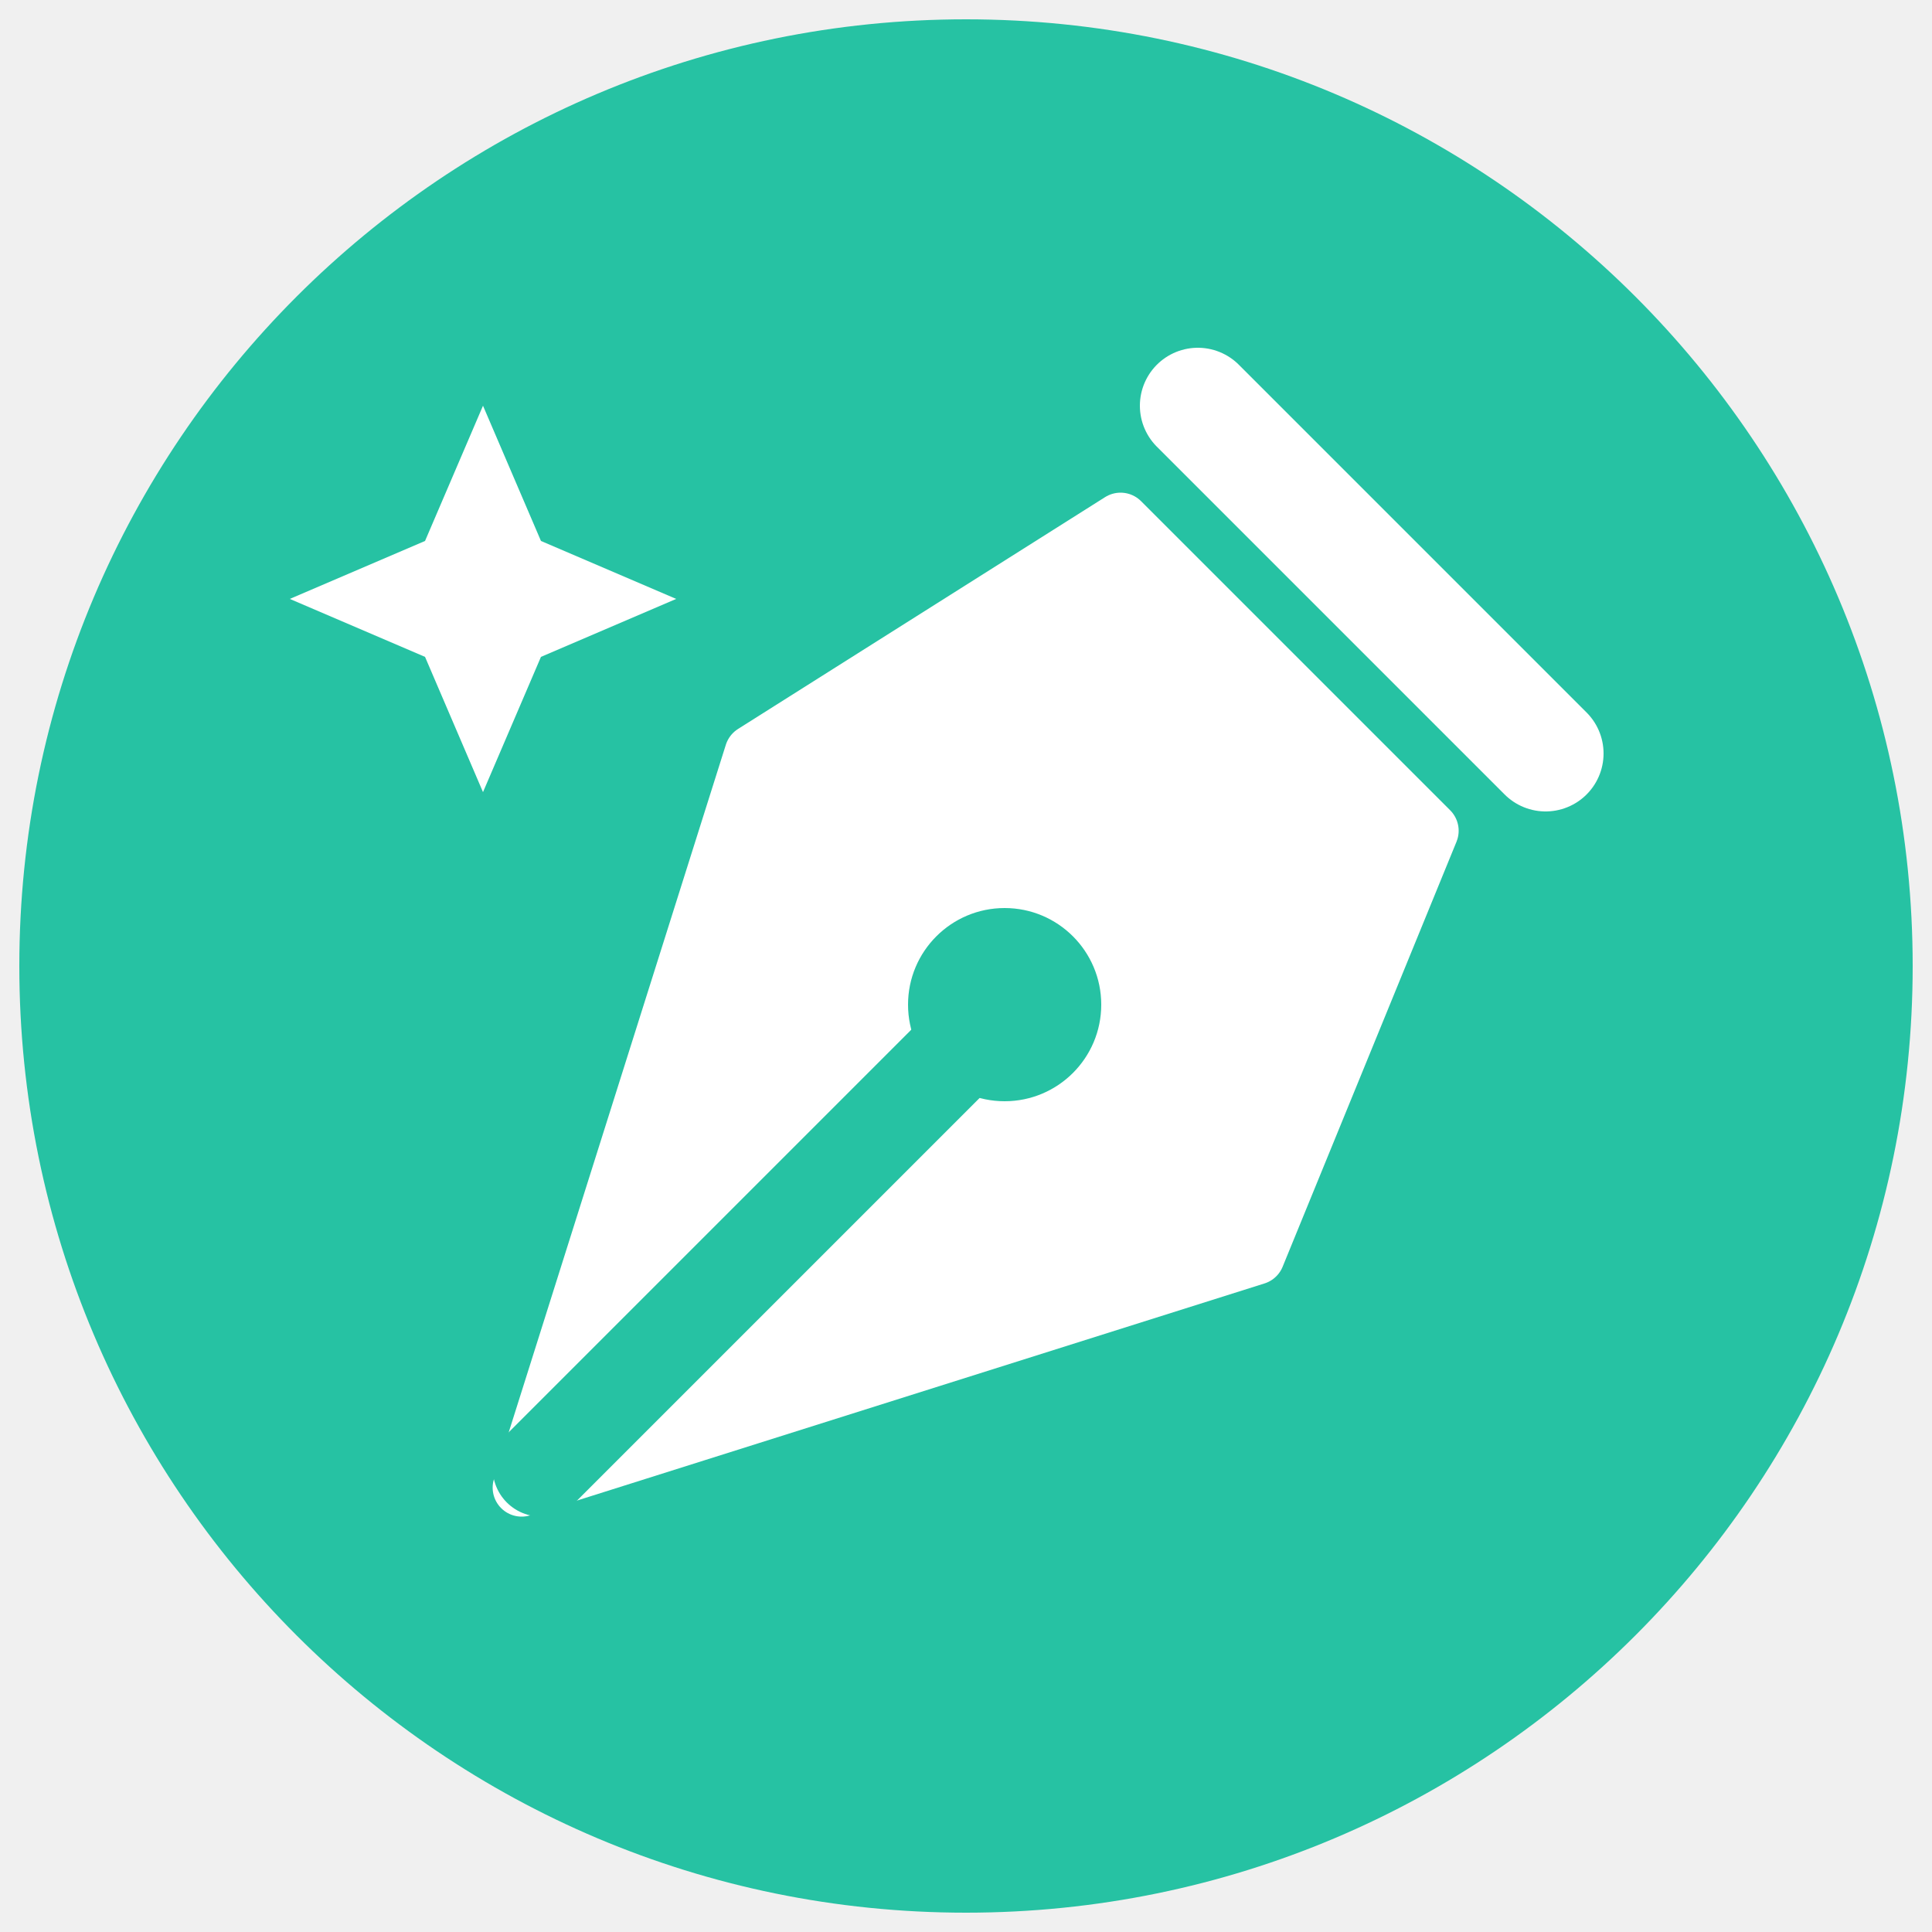
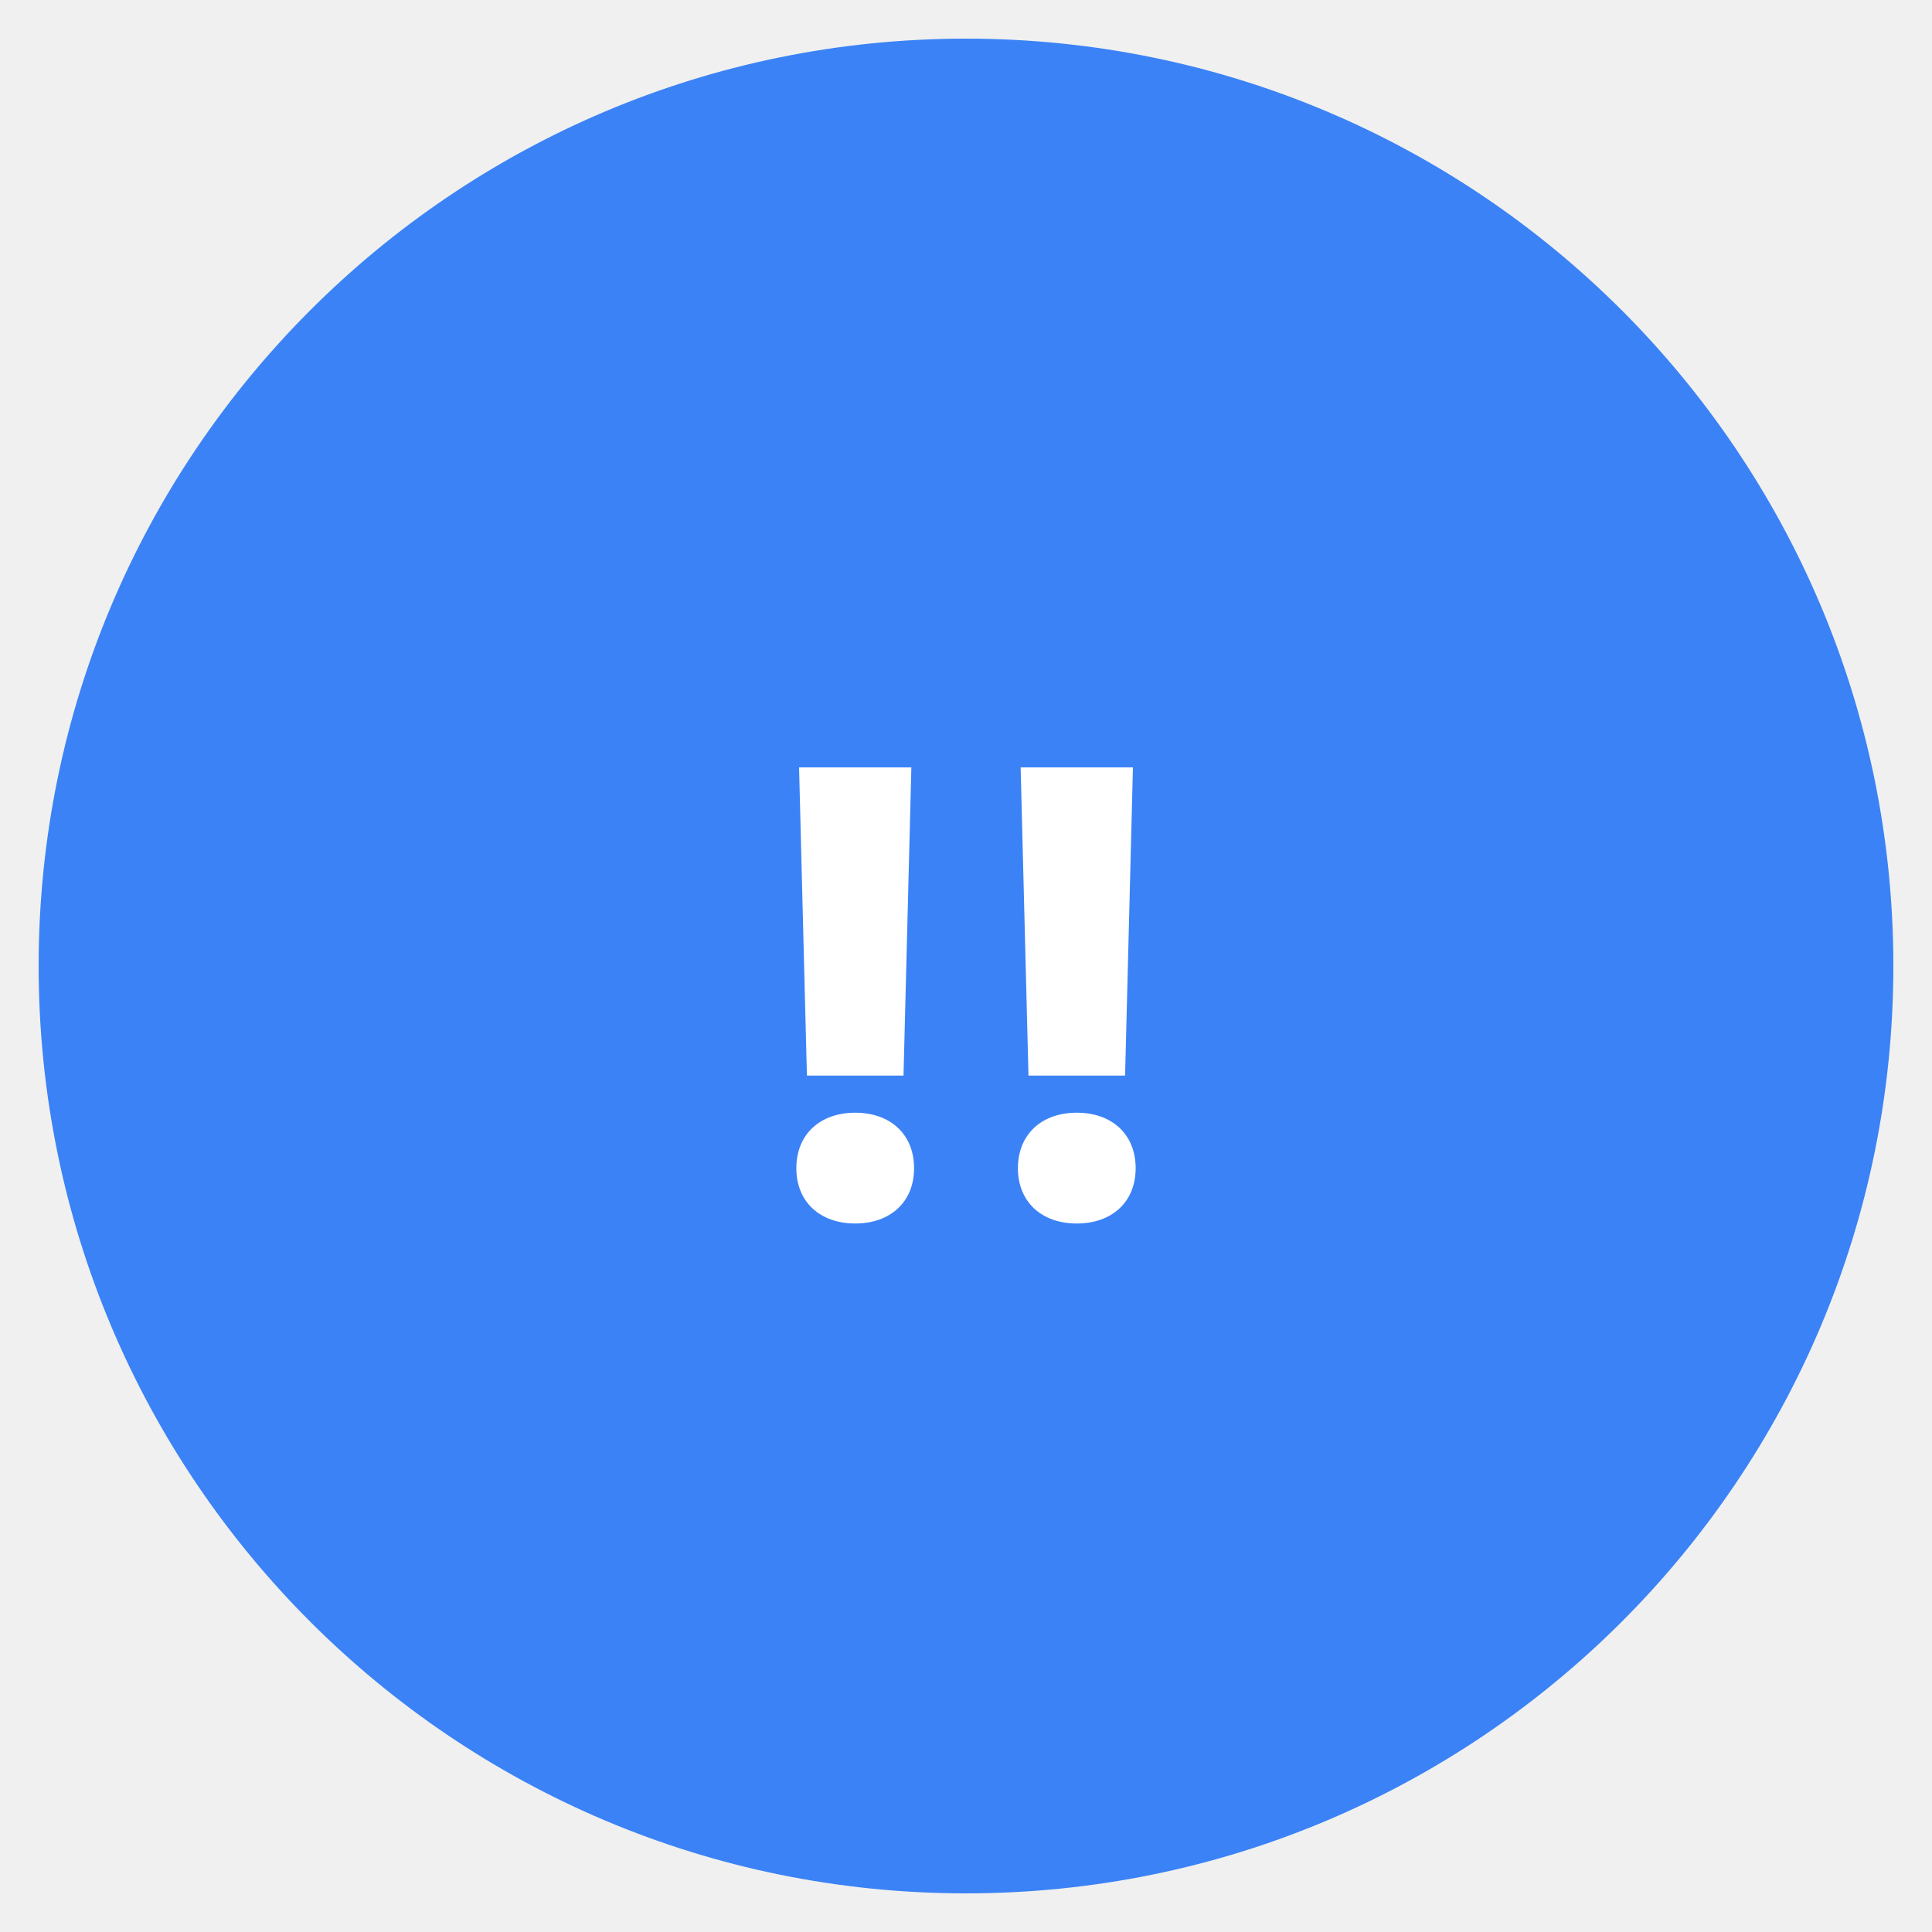
- <svg xmlns="http://www.w3.org/2000/svg" viewBox="0 0 100 100" width="100" height="100" role="img" aria-label="Masterstroke">
-   <circle cx="50" cy="50" r="49" fill="#26c2a3" />
-   <path d="M58 27 74 43 65 65 27 77 39 39Z" fill="#fff" stroke="#fff" stroke-width="3" stroke-linejoin="round" />
-   <path d="M28 76 49 55" fill="none" stroke="#26c2a3" stroke-width="5" stroke-linecap="round" />
-   <circle cx="52" cy="52" r="5" fill="#26c2a3" />
-   <path d="M62 21 80 39" fill="none" stroke="#fff" stroke-width="6" stroke-linecap="round" />
-   <path d="M25 21 28 28 35 31 28 34 25 41 22 34 15 31 22 28Z" fill="#fff" />
+ <svg xmlns="http://www.w3.org/2000/svg" viewBox="0 0 100 100" width="100" height="100" role="img" aria-label="Brilliant">
+   <circle cx="50" cy="50" r="48" fill="#3b82f6" />
+   <text x="50" y="63" font-family="system-ui, -apple-system, sans-serif" font-size="32" font-weight="800" fill="white" text-anchor="middle">!!</text>
</svg>
